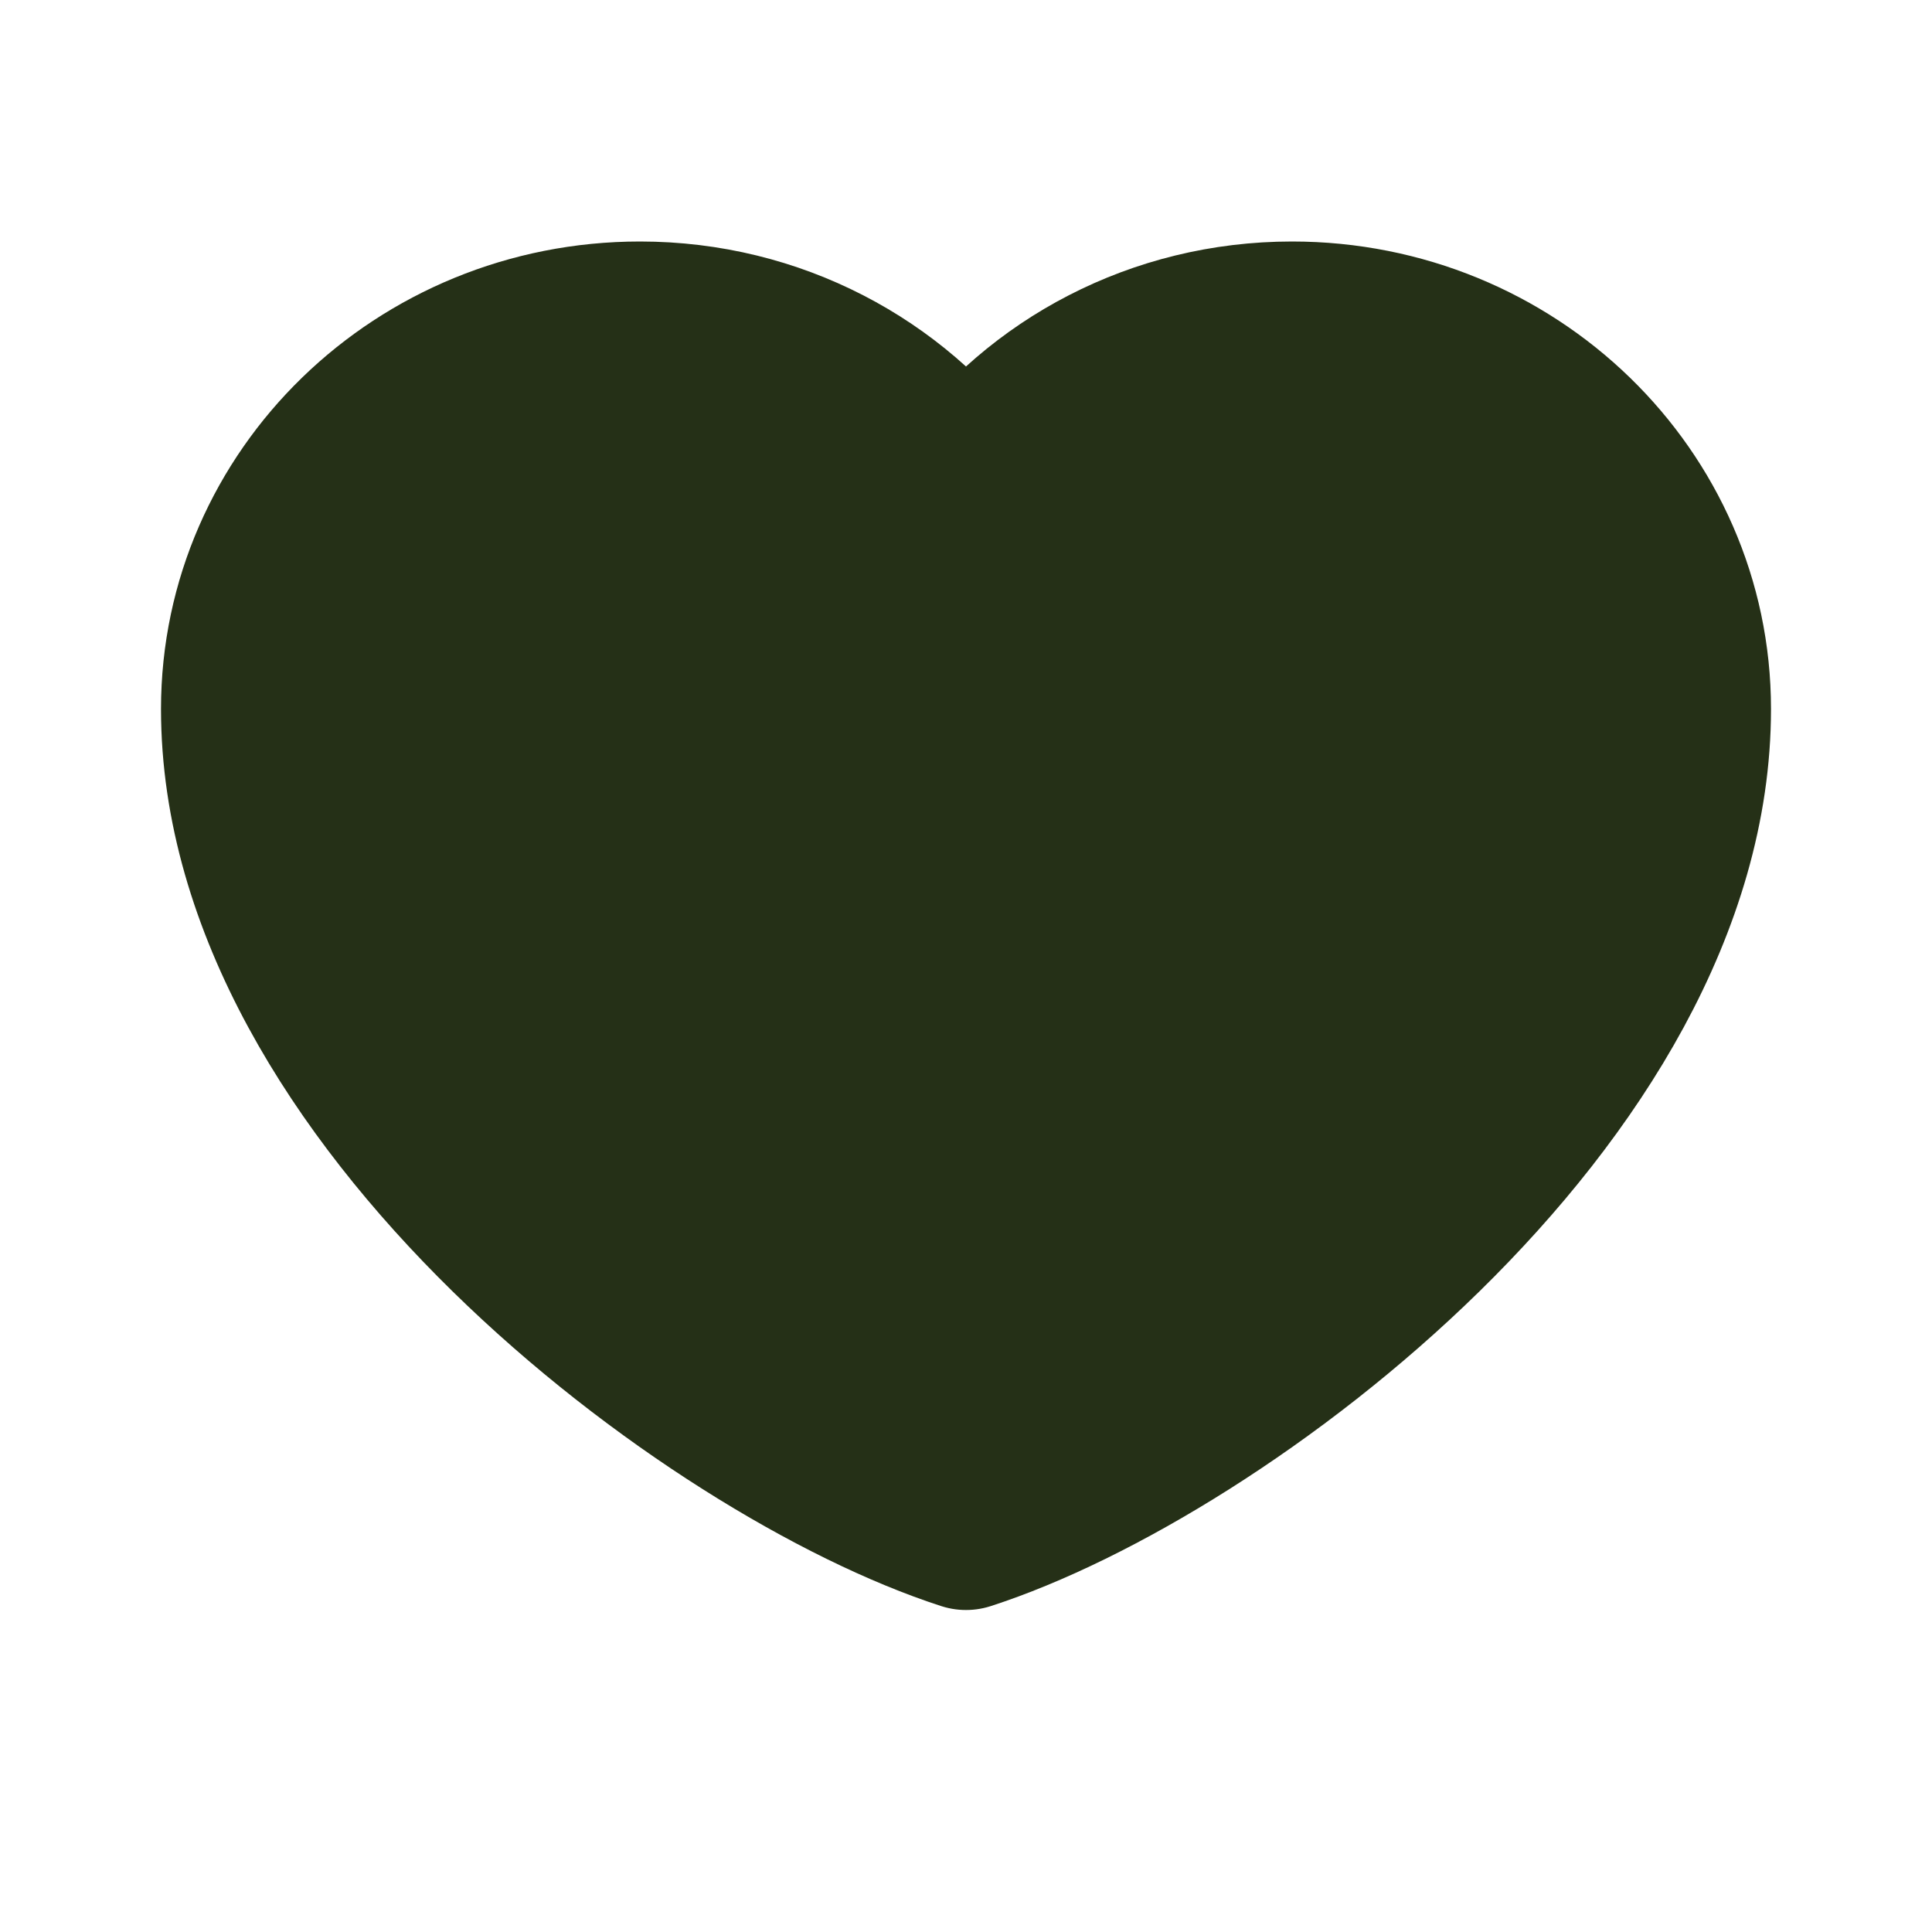
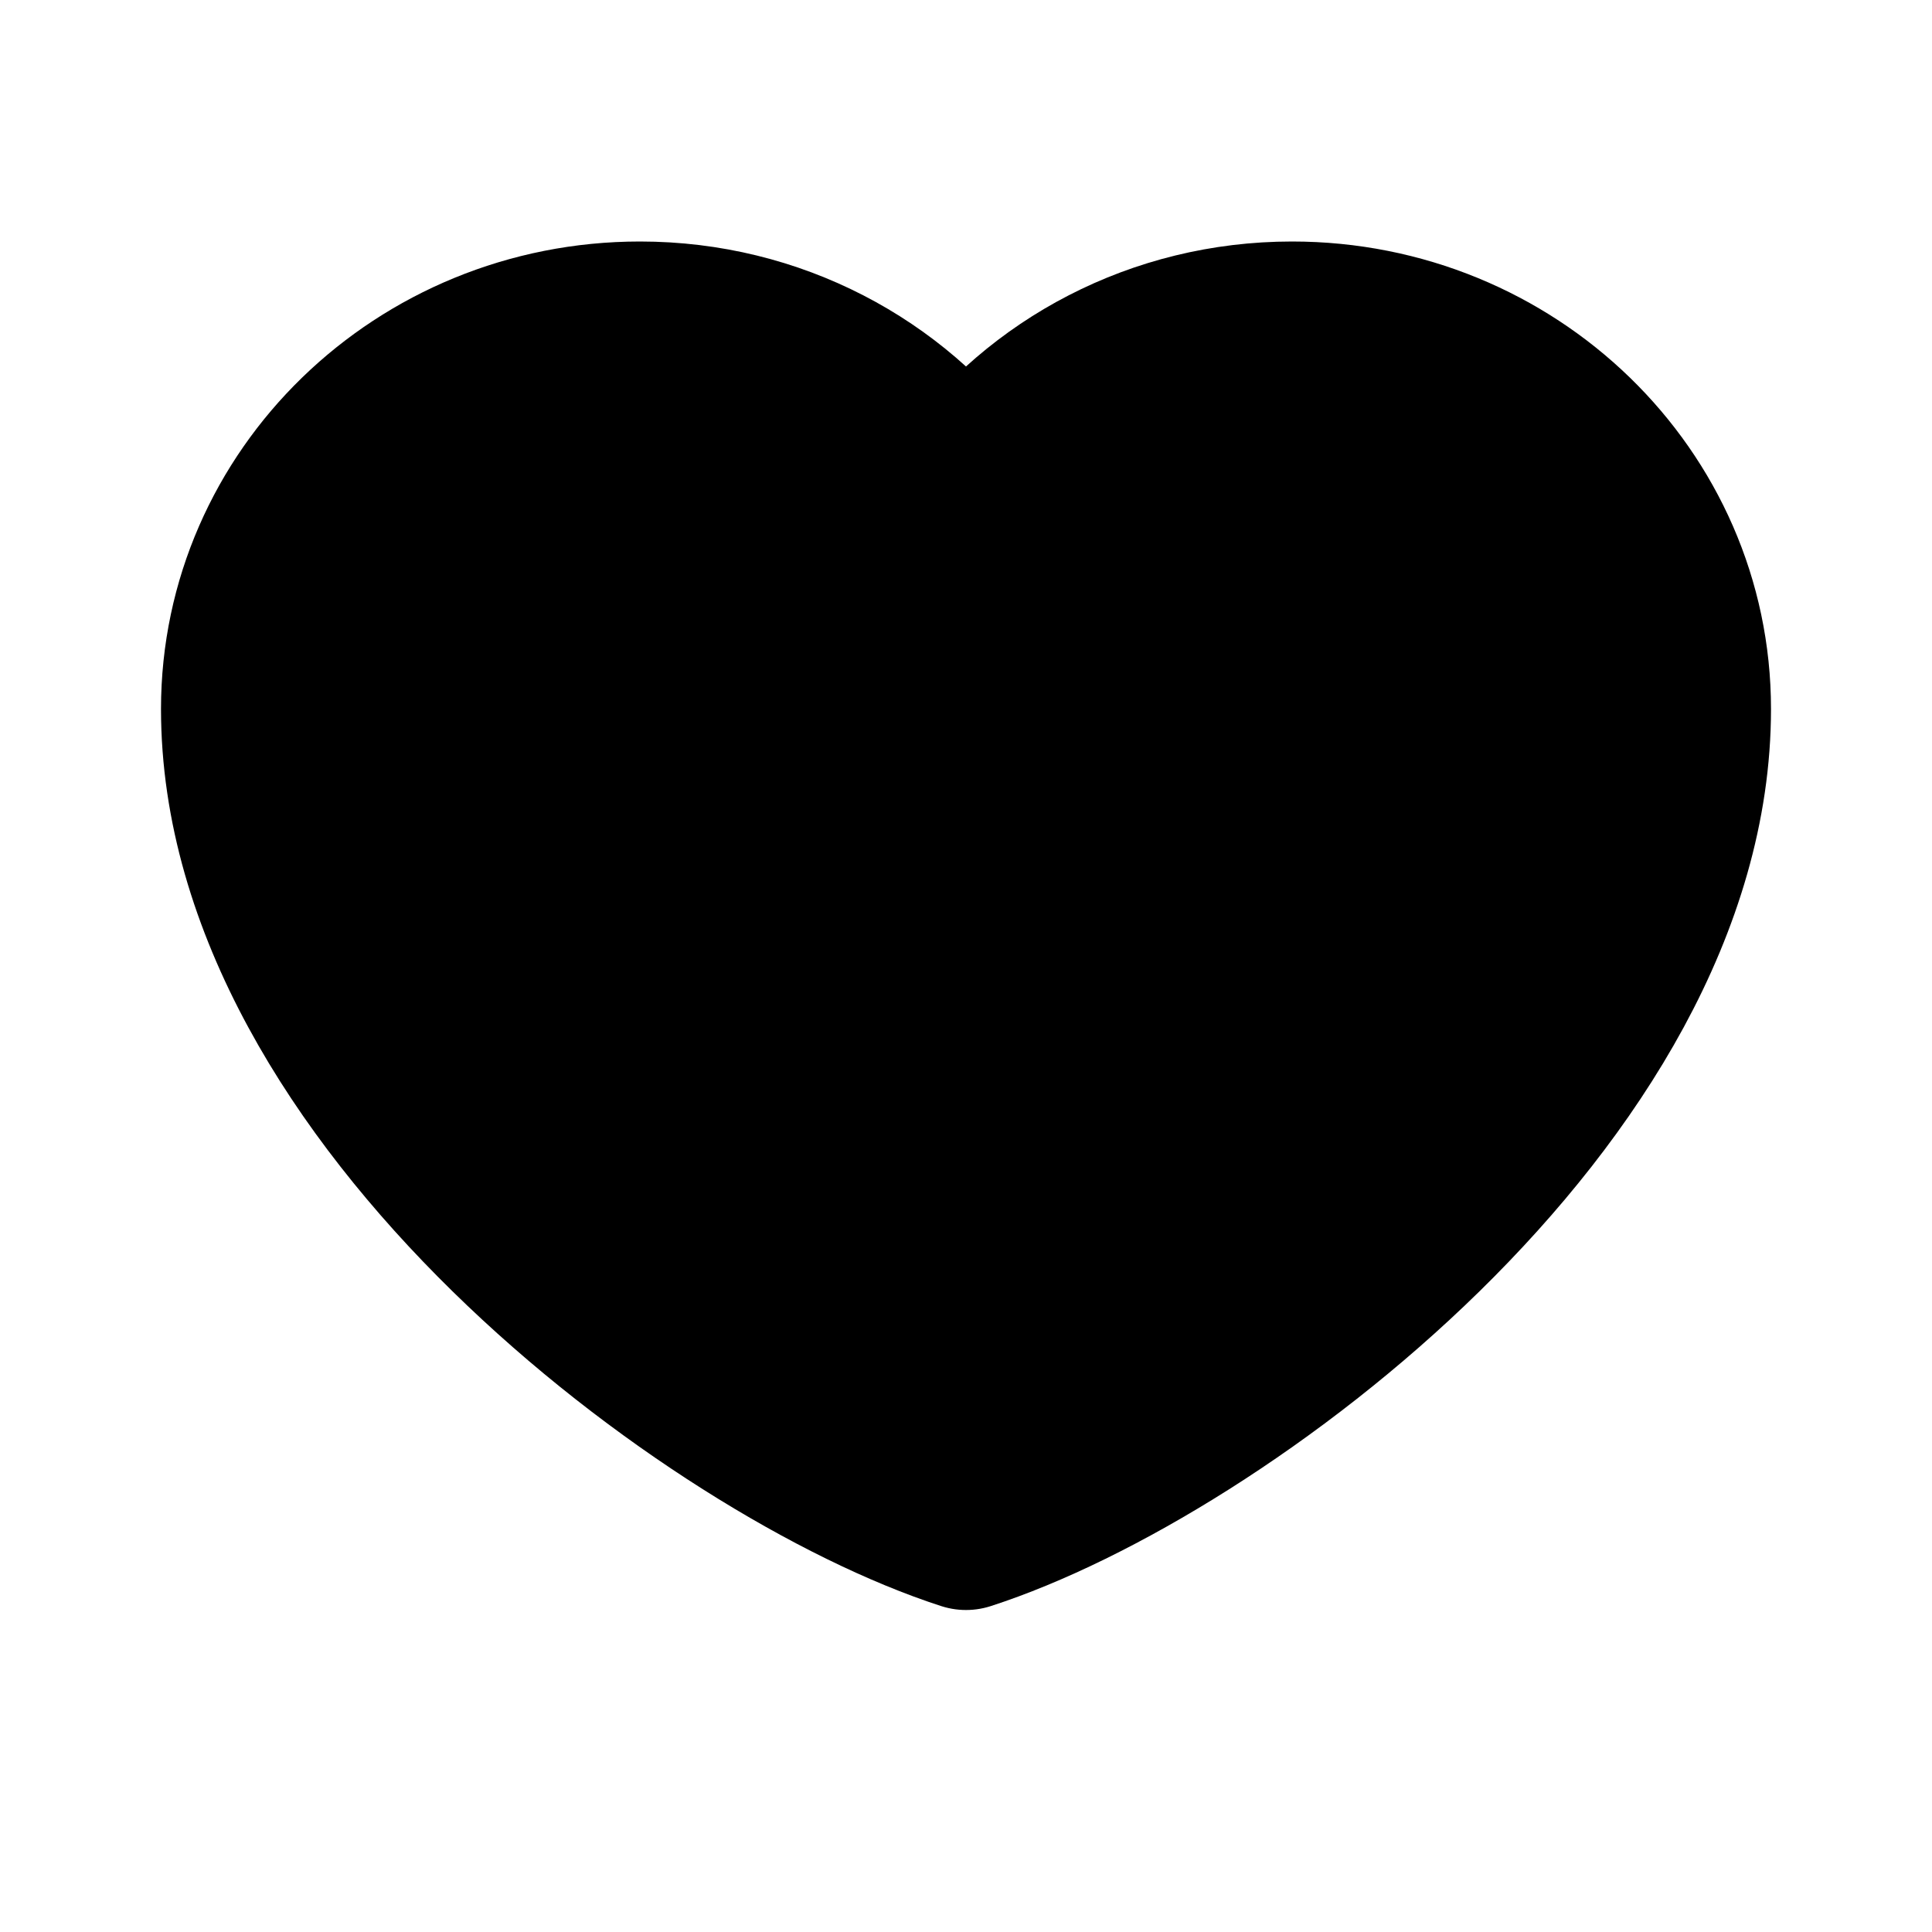
<svg xmlns="http://www.w3.org/2000/svg" width="24" height="24" viewBox="0 0 24 24" fill="none">
-   <path d="M7.95 4C5.216 4 3 6.152 3 8.807C3 13.614 8.85 17.983 12 19C15.15 17.983 21 13.614 21 8.807C21 6.152 18.784 4 16.05 4C14.376 4 12.896 4.807 12 6.042C11.104 4.807 9.624 4 7.95 4Z" fill="#253017" stroke="#253017" stroke-width="2" stroke-linecap="round" stroke-linejoin="round" />
+   <path d="M7.95 4C5.216 4 3 6.152 3 8.807C3 13.614 8.85 17.983 12 19C15.15 17.983 21 13.614 21 8.807C21 6.152 18.784 4 16.05 4C14.376 4 12.896 4.807 12 6.042C11.104 4.807 9.624 4 7.95 4Z" fill="currentColor" stroke="currentColor" stroke-width="2" stroke-linecap="round" stroke-linejoin="round" />
</svg>
